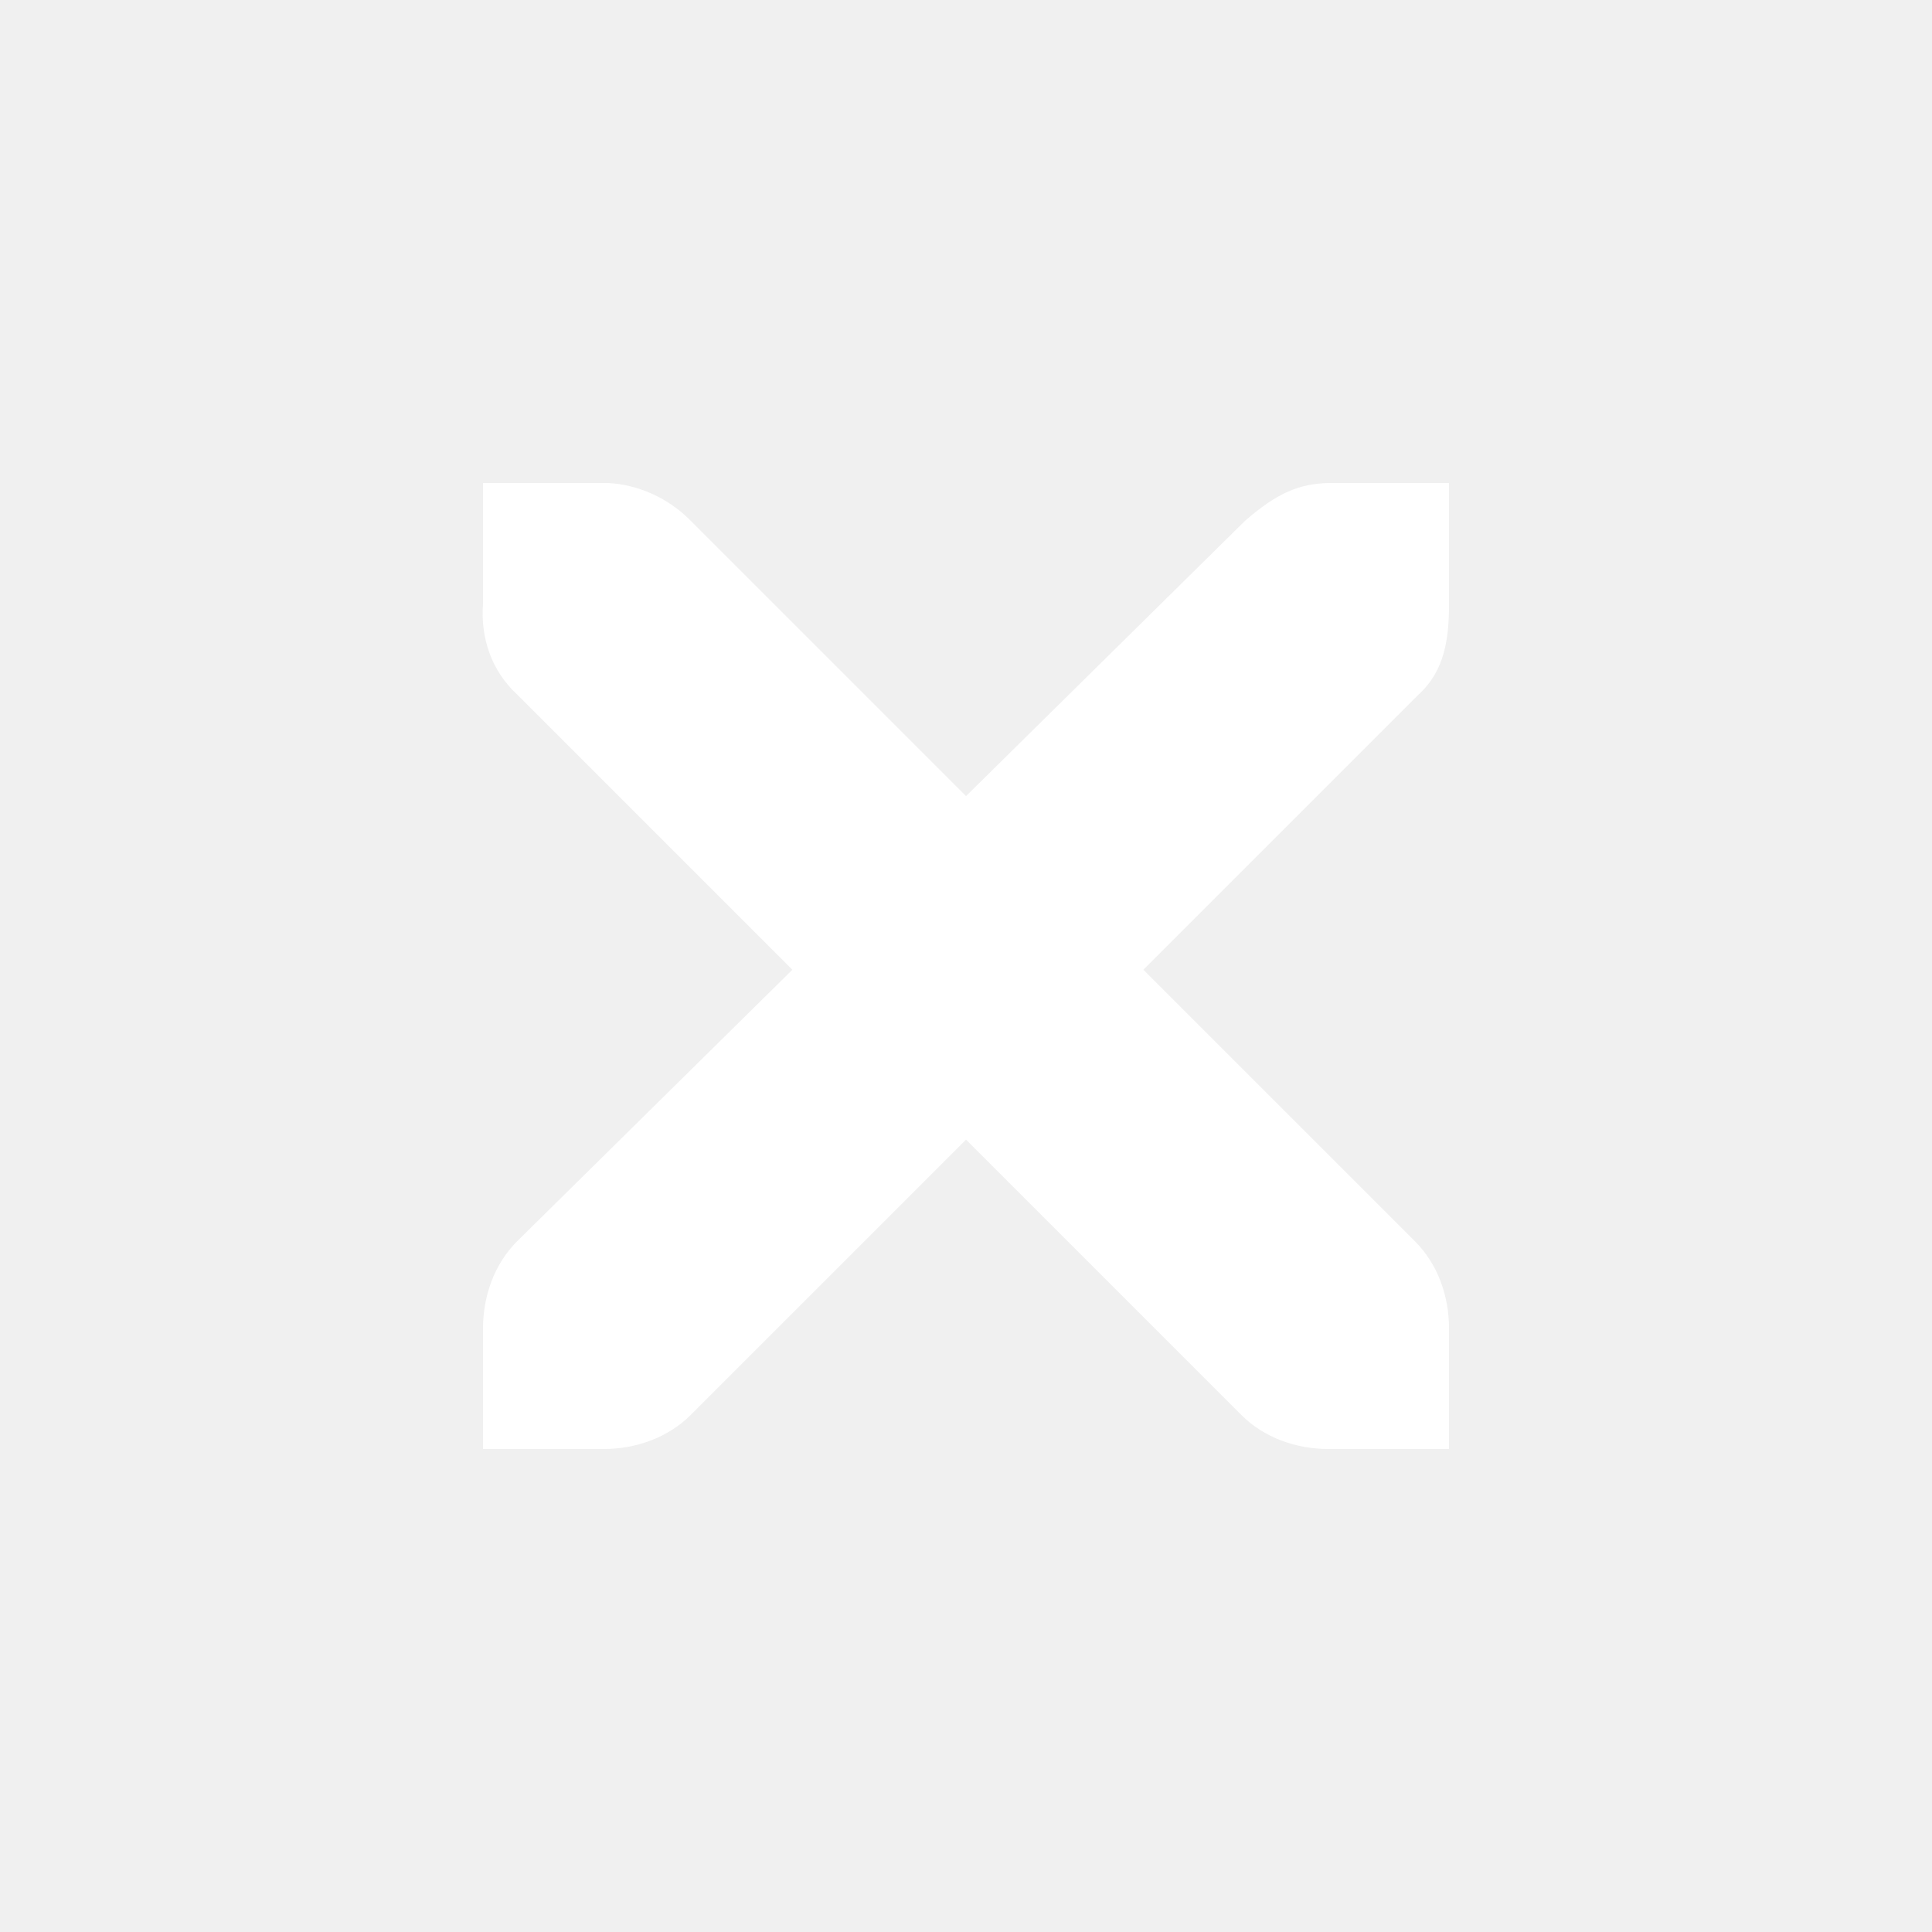
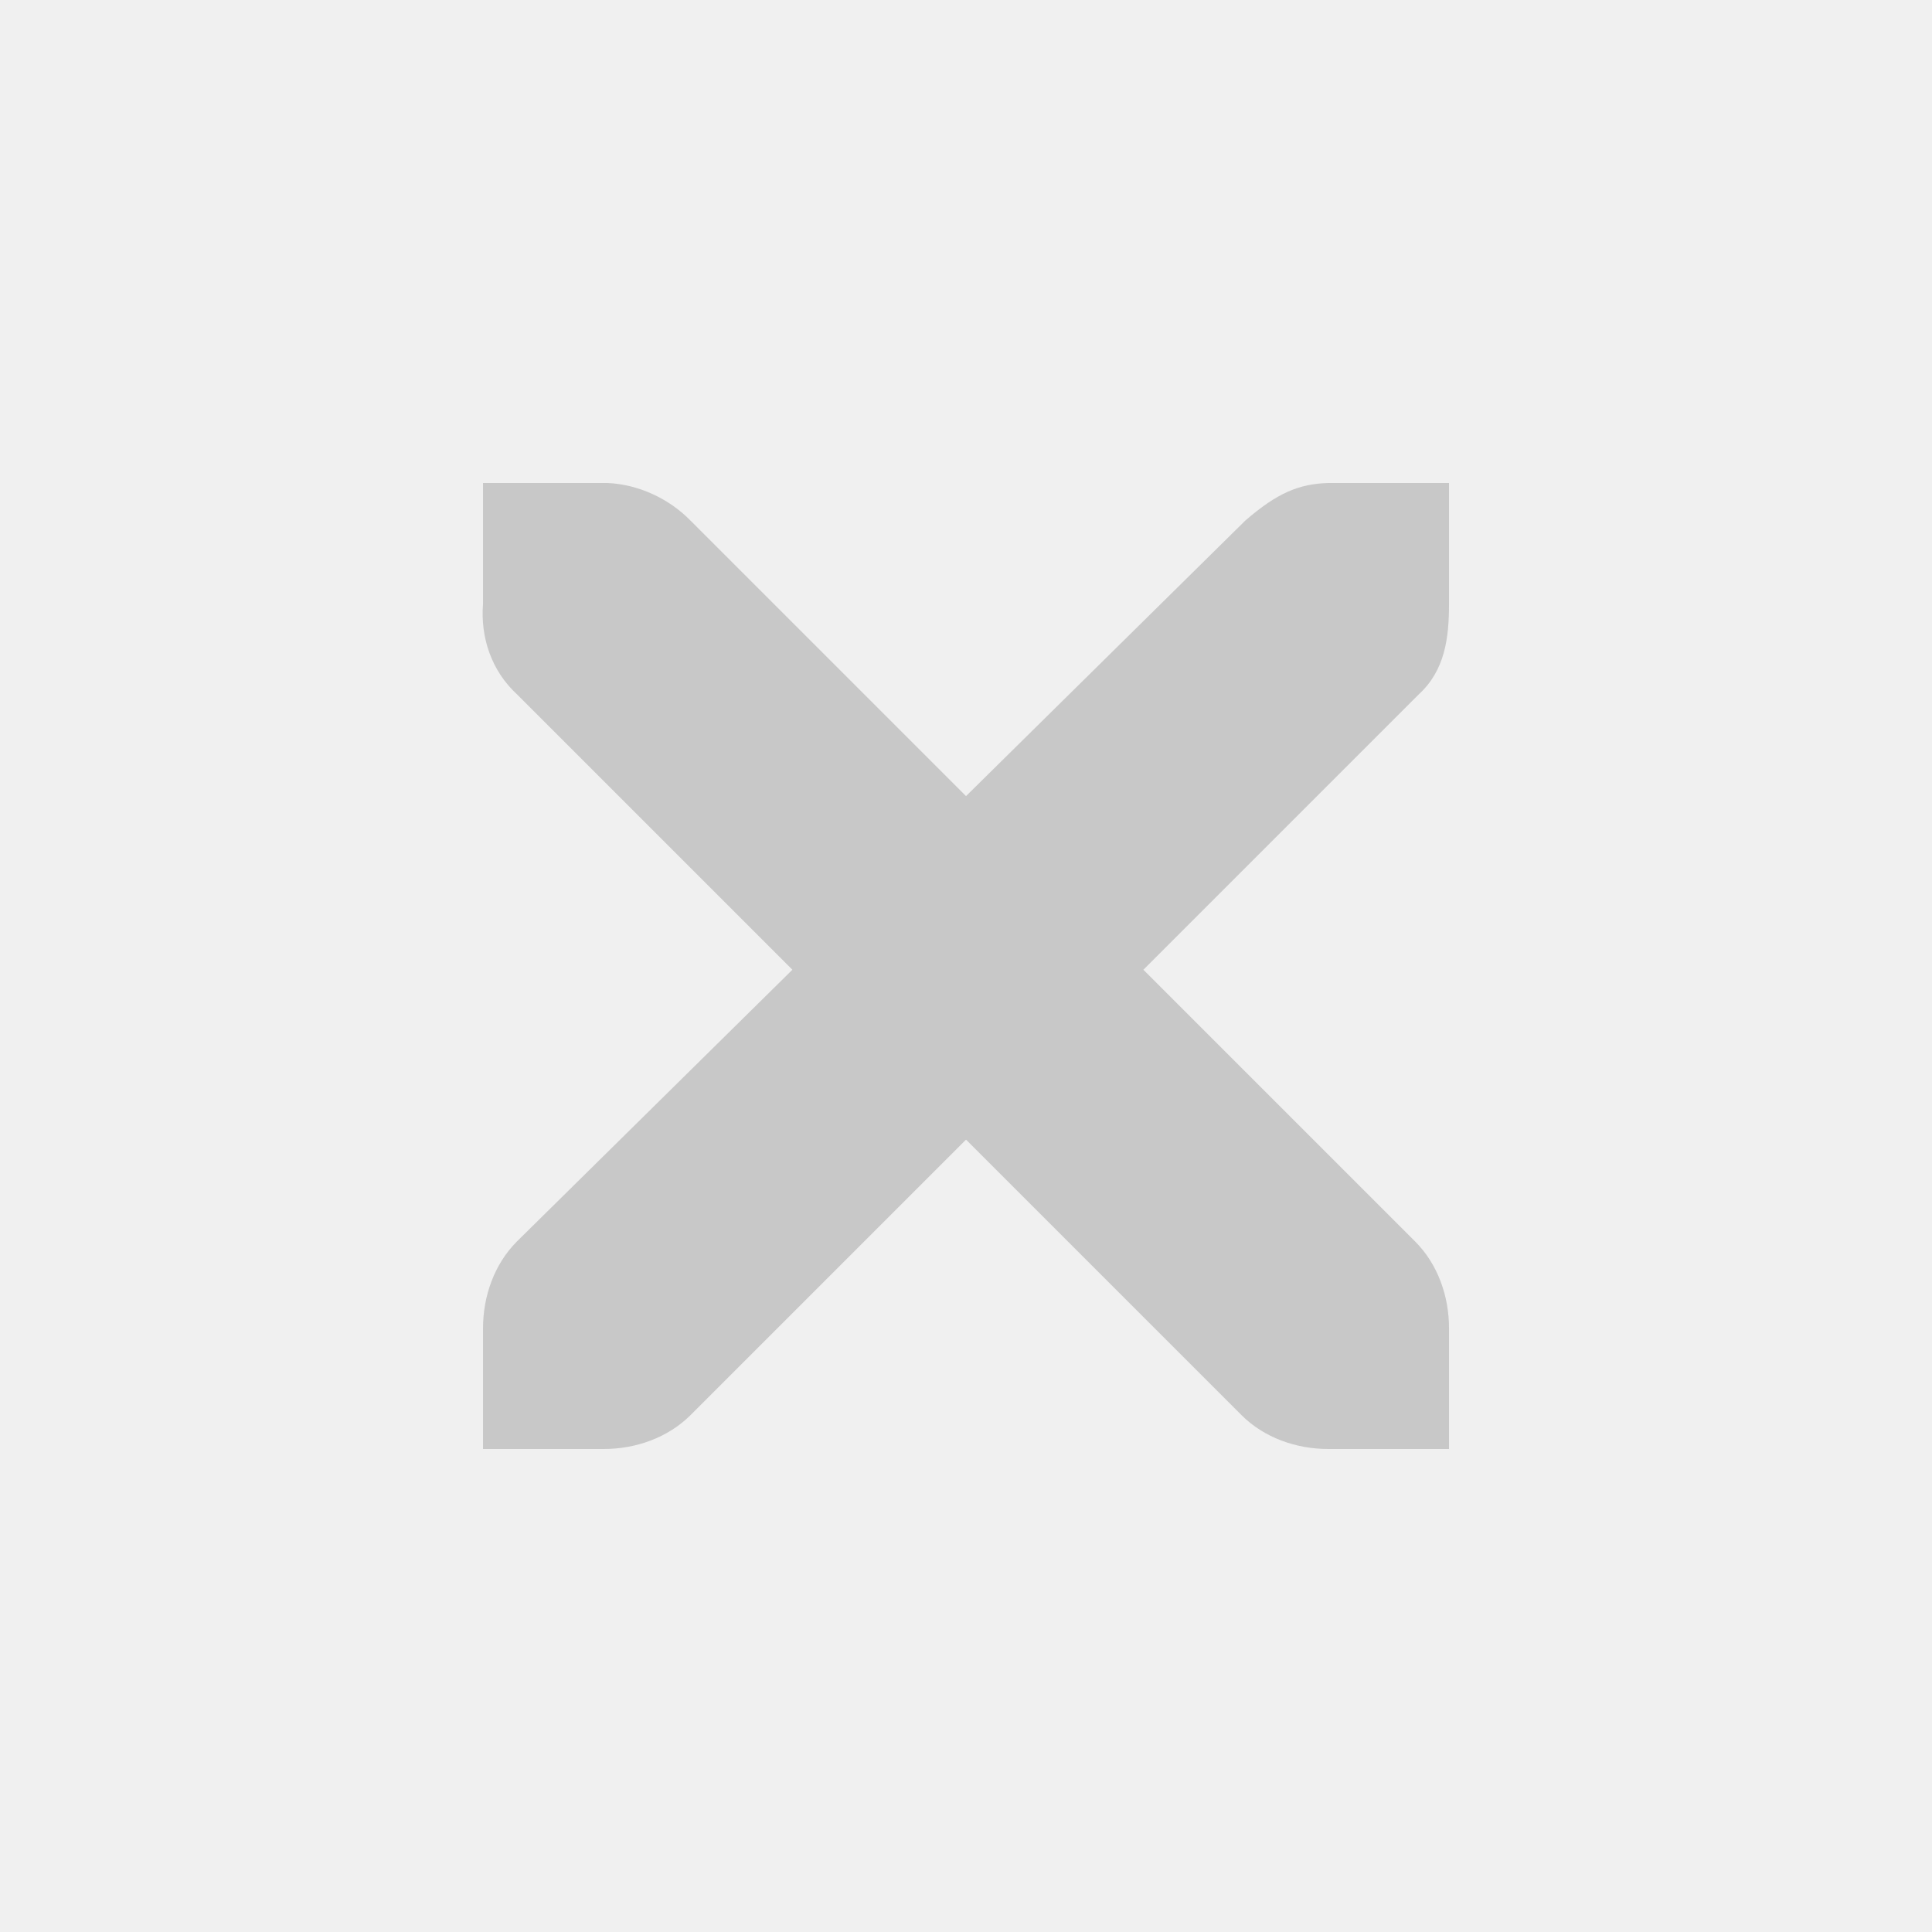
- <svg xmlns="http://www.w3.org/2000/svg" width="16" version="1.1" style="enable-background:new" id="svg7384" height="16">
+ <svg xmlns="http://www.w3.org/2000/svg" height="16" id="svg7384" style="enable-background:new" version="1.1" width="16">
  <defs id="defs7386" />
-   <g transform="translate(-12.00585,-888)" id="layer1" />
-   <g transform="translate(-12.00585,-888)" id="layer7" />
-   <g transform="translate(-12.00585,-888)" id="layer6" />
-   <g transform="translate(-12.00585,-888)" id="layer5" />
-   <g transform="translate(-12.00585,-888)" id="layer9" />
-   <g transform="translate(-12.00585,-888)" id="layer2" />
-   <g transform="translate(-12.00585,-888)" id="layer8" />
-   <g transform="translate(-12.00585,-888)" id="layer3" />
-   <g transform="translate(-12.00585,-888)" id="layer4" />
-   <g transform="translate(-12.00585,-952)" id="layer10" style="fill:#ffffff">
-     <path d="m 16.006,956 h 1 c 0.01,-1.2e-4 0.021,-4.6e-4 0.031,0 0.255,0.011 0.51,0.129 0.688,0.312 l 2.281,2.281 2.312,-2.281 c 0.266,-0.231 0.447,-0.305 0.688,-0.312 h 1 v 1 c 0,0.286 -0.034,0.551 -0.25,0.75 l -2.281,2.281 2.25,2.25 c 0.188,0.188 0.281,0.453 0.281,0.719 v 1 h -1 c -0.265,-10e-6 -0.531,-0.093 -0.719,-0.281 l -2.281,-2.281 -2.281,2.281 C 17.536,963.907 17.271,964 17.006,964 h -1 v -1 c -3e-6,-0.265 0.093,-0.531 0.281,-0.719 l 2.281,-2.25 -2.281,-2.281 c -0.211,-0.195 -0.303,-0.469 -0.281,-0.75 z" id="path10839-9" style="color:#bebebe;font-style:normal;font-variant:normal;font-weight:normal;font-stretch:normal;font-size:medium;line-height:normal;font-family:'Andale Mono';-inkscape-font-specification:'Andale Mono';text-indent:0;text-align:start;text-decoration:none;text-decoration-line:none;letter-spacing:normal;word-spacing:normal;text-transform:none;writing-mode:lr-tb;direction:ltr;text-anchor:start;display:inline;overflow:visible;visibility:visible;fill:#ffffff;fill-opacity:1;fill-rule:nonzero;stroke:none;stroke-width:1.781;marker:none;enable-background:new" />
+   <g id="layer1" transform="translate(-12.00585,-888)" />
+   <g id="layer7" transform="translate(-12.00585,-888)" />
+   <g id="layer6" transform="translate(-12.00585,-888)" />
+   <g id="layer5" transform="translate(-12.00585,-888)" />
+   <g id="layer9" transform="translate(-12.00585,-888)" />
+   <g id="layer2" transform="translate(-12.00585,-888)" />
+   <g id="layer8" transform="translate(-12.00585,-888)" />
+   <g id="layer3" transform="translate(-12.00585,-888)" />
+   <g id="layer4" transform="translate(-12.00585,-888)" />
+   <g style="fill:#ffffff" id="layer10" transform="translate(-12.00585,-952)">
+     <path style="color:#bebebe;font-style:normal;font-variant:normal;font-weight:normal;font-stretch:normal;font-size:medium;line-height:normal;font-family:'Andale Mono';-inkscape-font-specification:'Andale Mono';text-indent:0;text-align:start;text-decoration:none;text-decoration-line:none;letter-spacing:normal;word-spacing:normal;text-transform:none;writing-mode:lr-tb;direction:ltr;text-anchor:start;display:inline;overflow:visible;visibility:visible;fill:#c8c8c8;fill-opacity:1;fill-rule:nonzero;stroke:none;stroke-width:1.781;marker:none;enable-background:new" id="path10839-9" d="m 16.006,956 h 1 c 0.01,-1.2e-4 0.021,-4.6e-4 0.031,0 0.255,0.011 0.51,0.129 0.688,0.312 l 2.281,2.281 2.312,-2.281 c 0.266,-0.231 0.447,-0.305 0.688,-0.312 h 1 v 1 c 0,0.286 -0.034,0.551 -0.25,0.75 l -2.281,2.281 2.25,2.25 c 0.188,0.188 0.281,0.453 0.281,0.719 v 1 h -1 c -0.265,-10e-6 -0.531,-0.093 -0.719,-0.281 l -2.281,-2.281 -2.281,2.281 C 17.536,963.907 17.271,964 17.006,964 h -1 v -1 c -3e-6,-0.265 0.093,-0.531 0.281,-0.719 l 2.281,-2.25 -2.281,-2.281 c -0.211,-0.195 -0.303,-0.469 -0.281,-0.75 z" />
  </g>
</svg>
